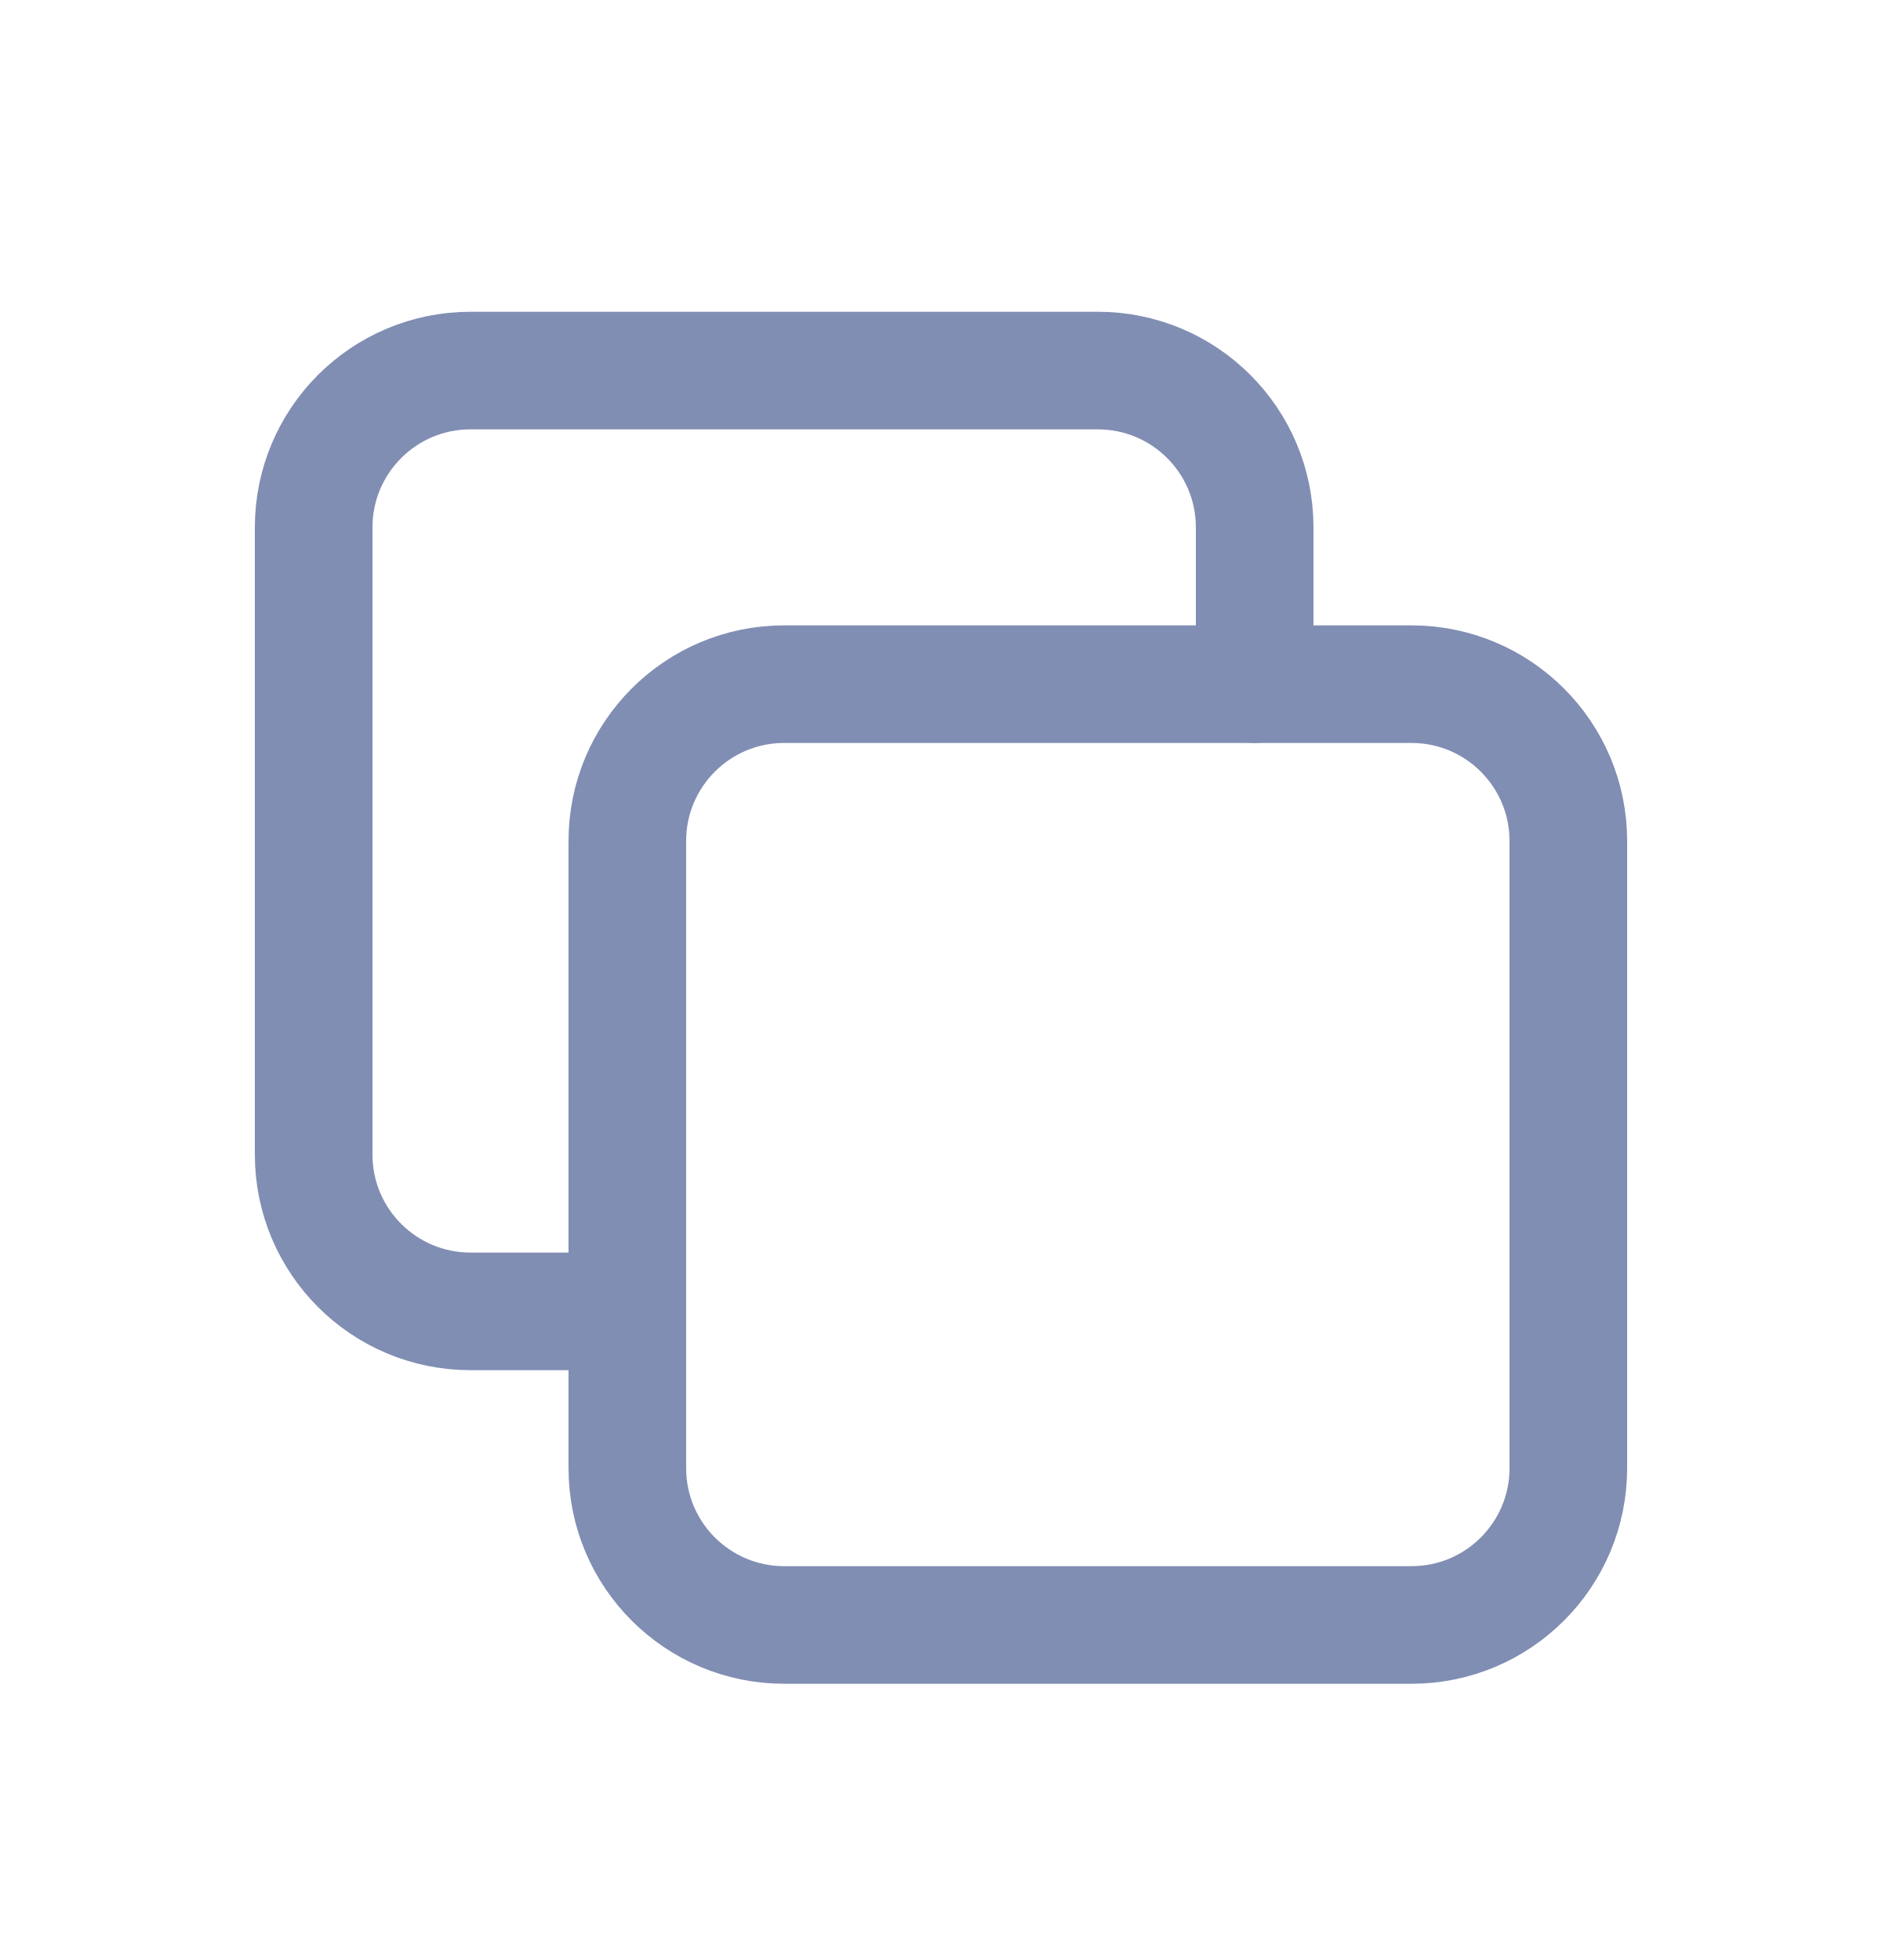
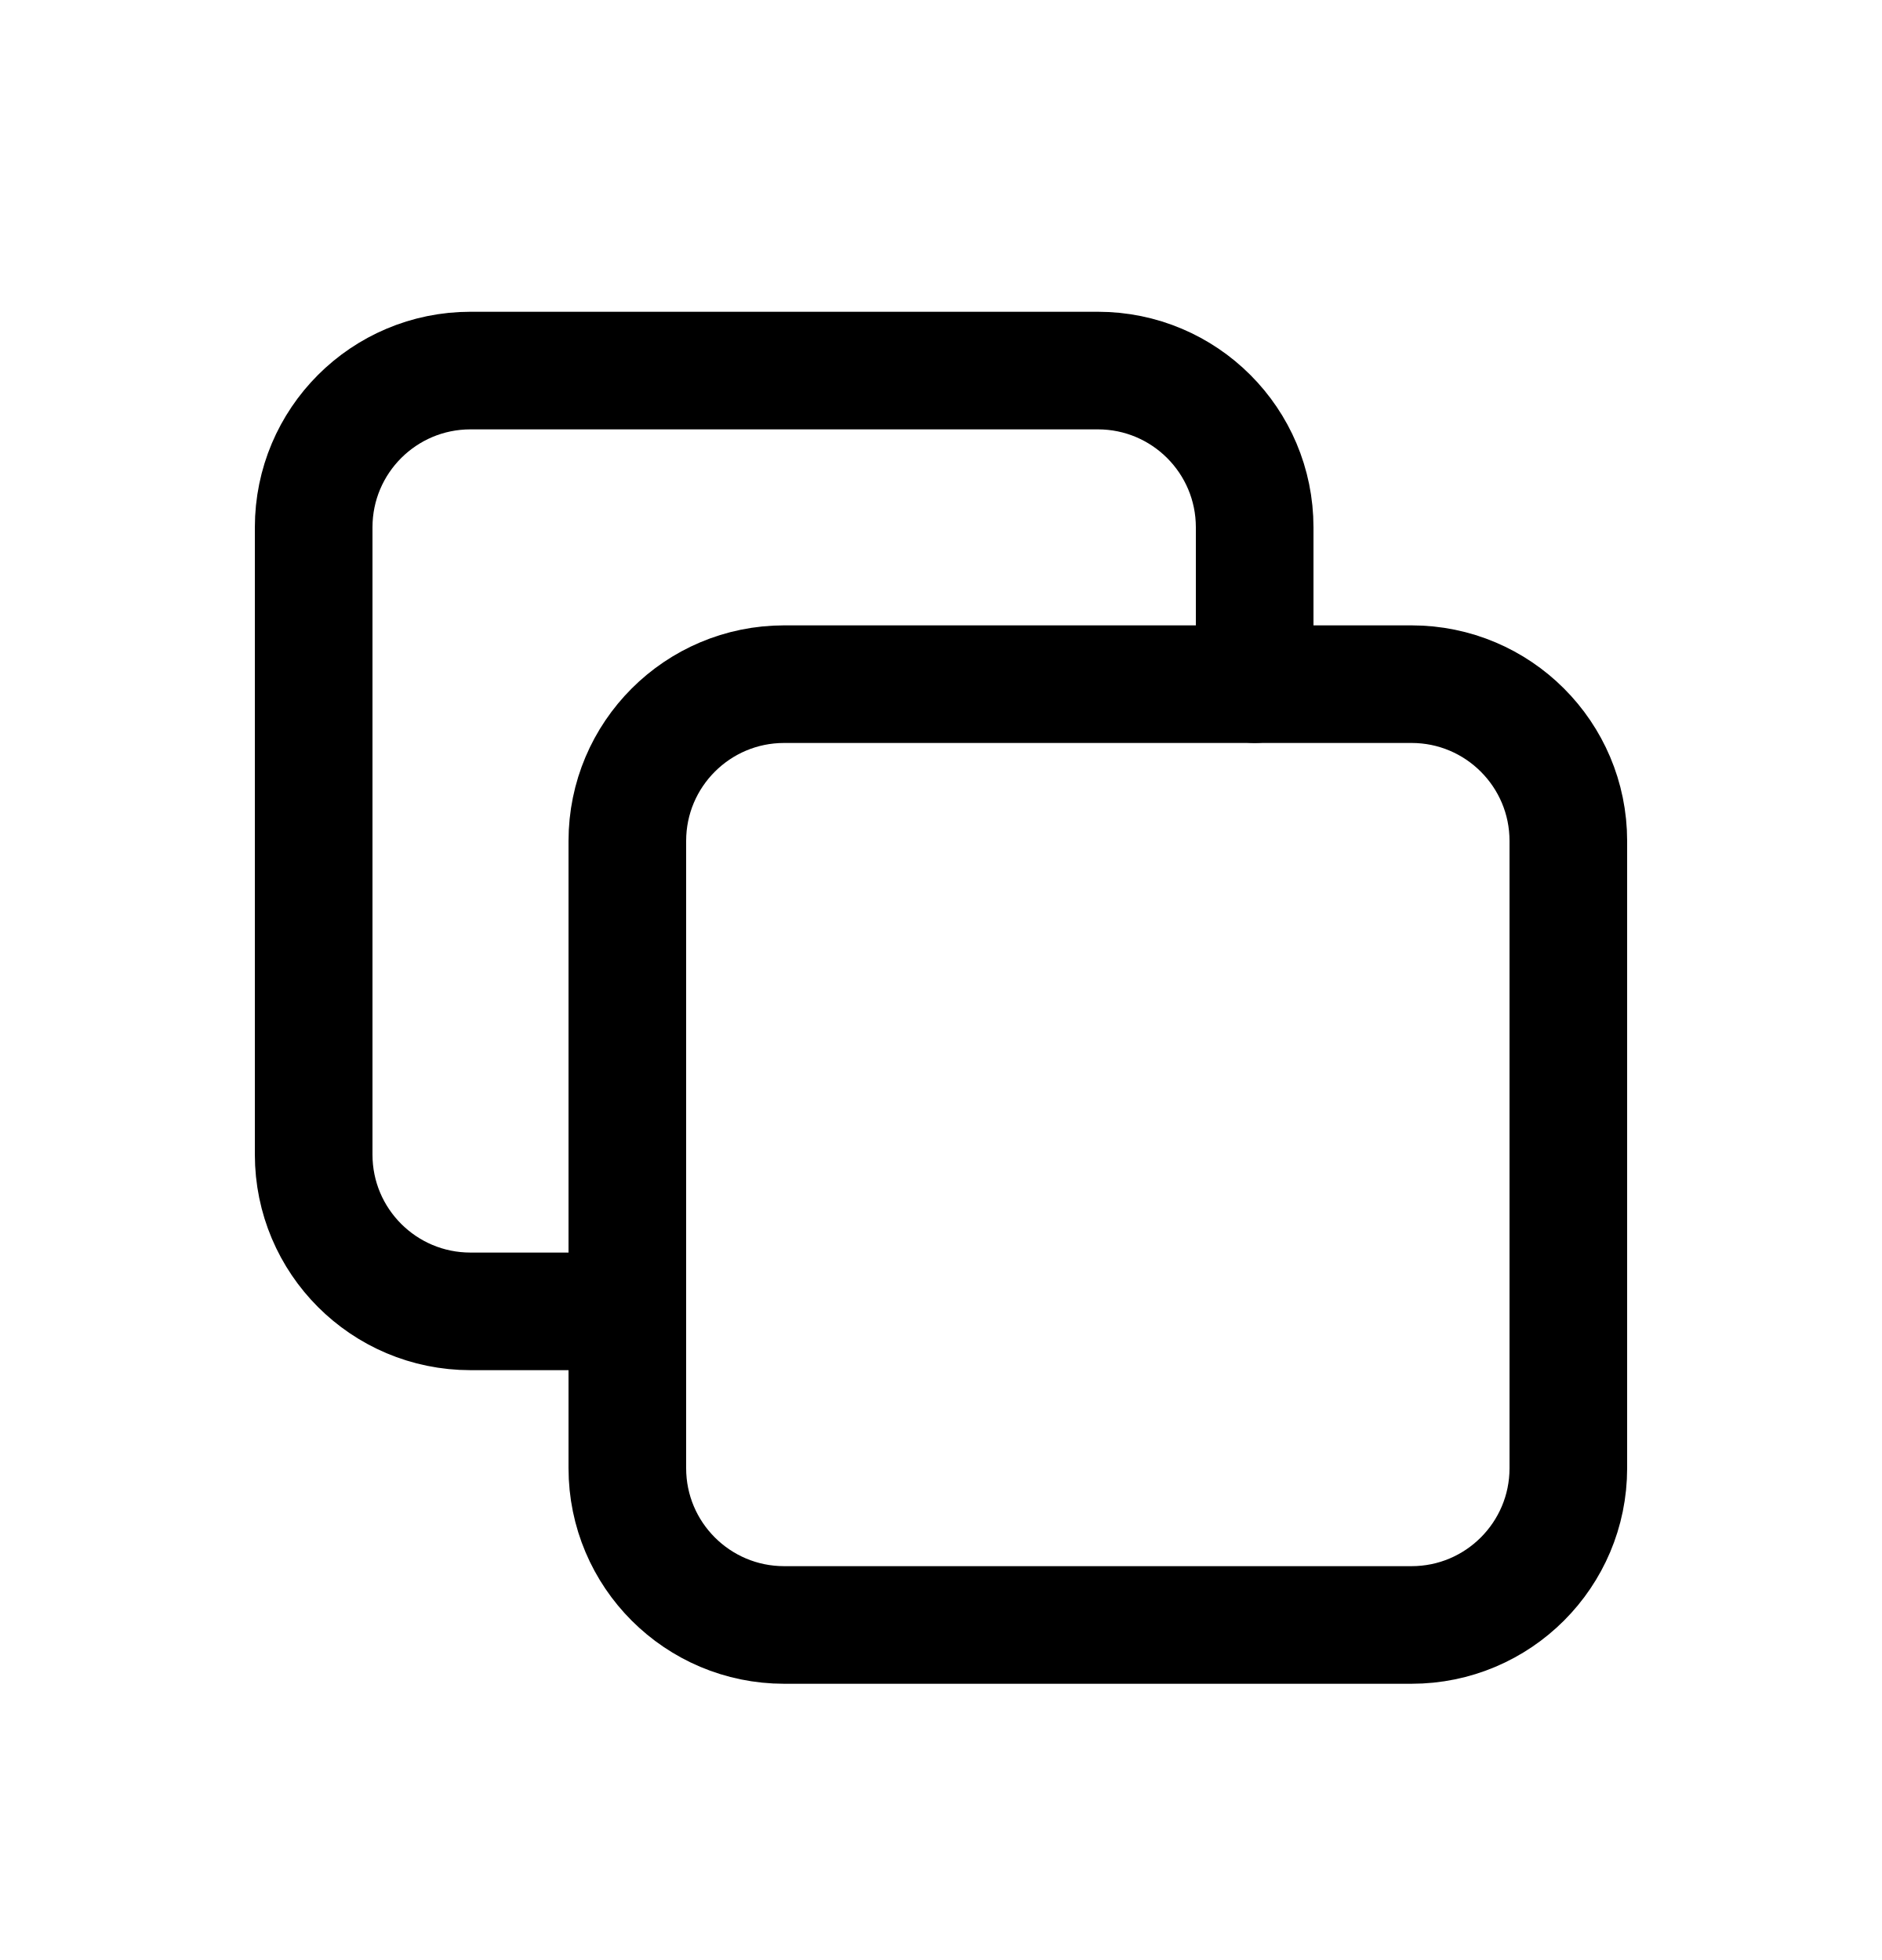
<svg xmlns="http://www.w3.org/2000/svg" width="24px" height="25px" viewBox="0 0 24 25" version="1.1">
  <g id="Page-1" stroke="none" stroke-width="1" fill="none" fill-rule="evenodd" stroke-linecap="round" stroke-linejoin="round">
-     <g id="Icons/1" transform="translate(-253, -449)" stroke="#818EB3" stroke-width="1.5">
+     <g id="Icons/1" transform="translate(-253, -449)" stroke="#000" stroke-width="1.5">
      <g id="Row" transform="translate(0, 439.7266)">
        <g id="Icons/24/copy/new" transform="translate(253, 10)">
          <rect id="Rectangle" x="8" y="8" width="12" height="12" rx="2" />
          <path d="M16,8 L16,6 C16,4.895 15.105,4 14,4 L6,4 C4.895,4 4,4.895 4,6 L4,14 C4,15.105 4.895,16 6,16 L8,16" id="Path" />
        </g>
      </g>
    </g>
  </g>
</svg>
